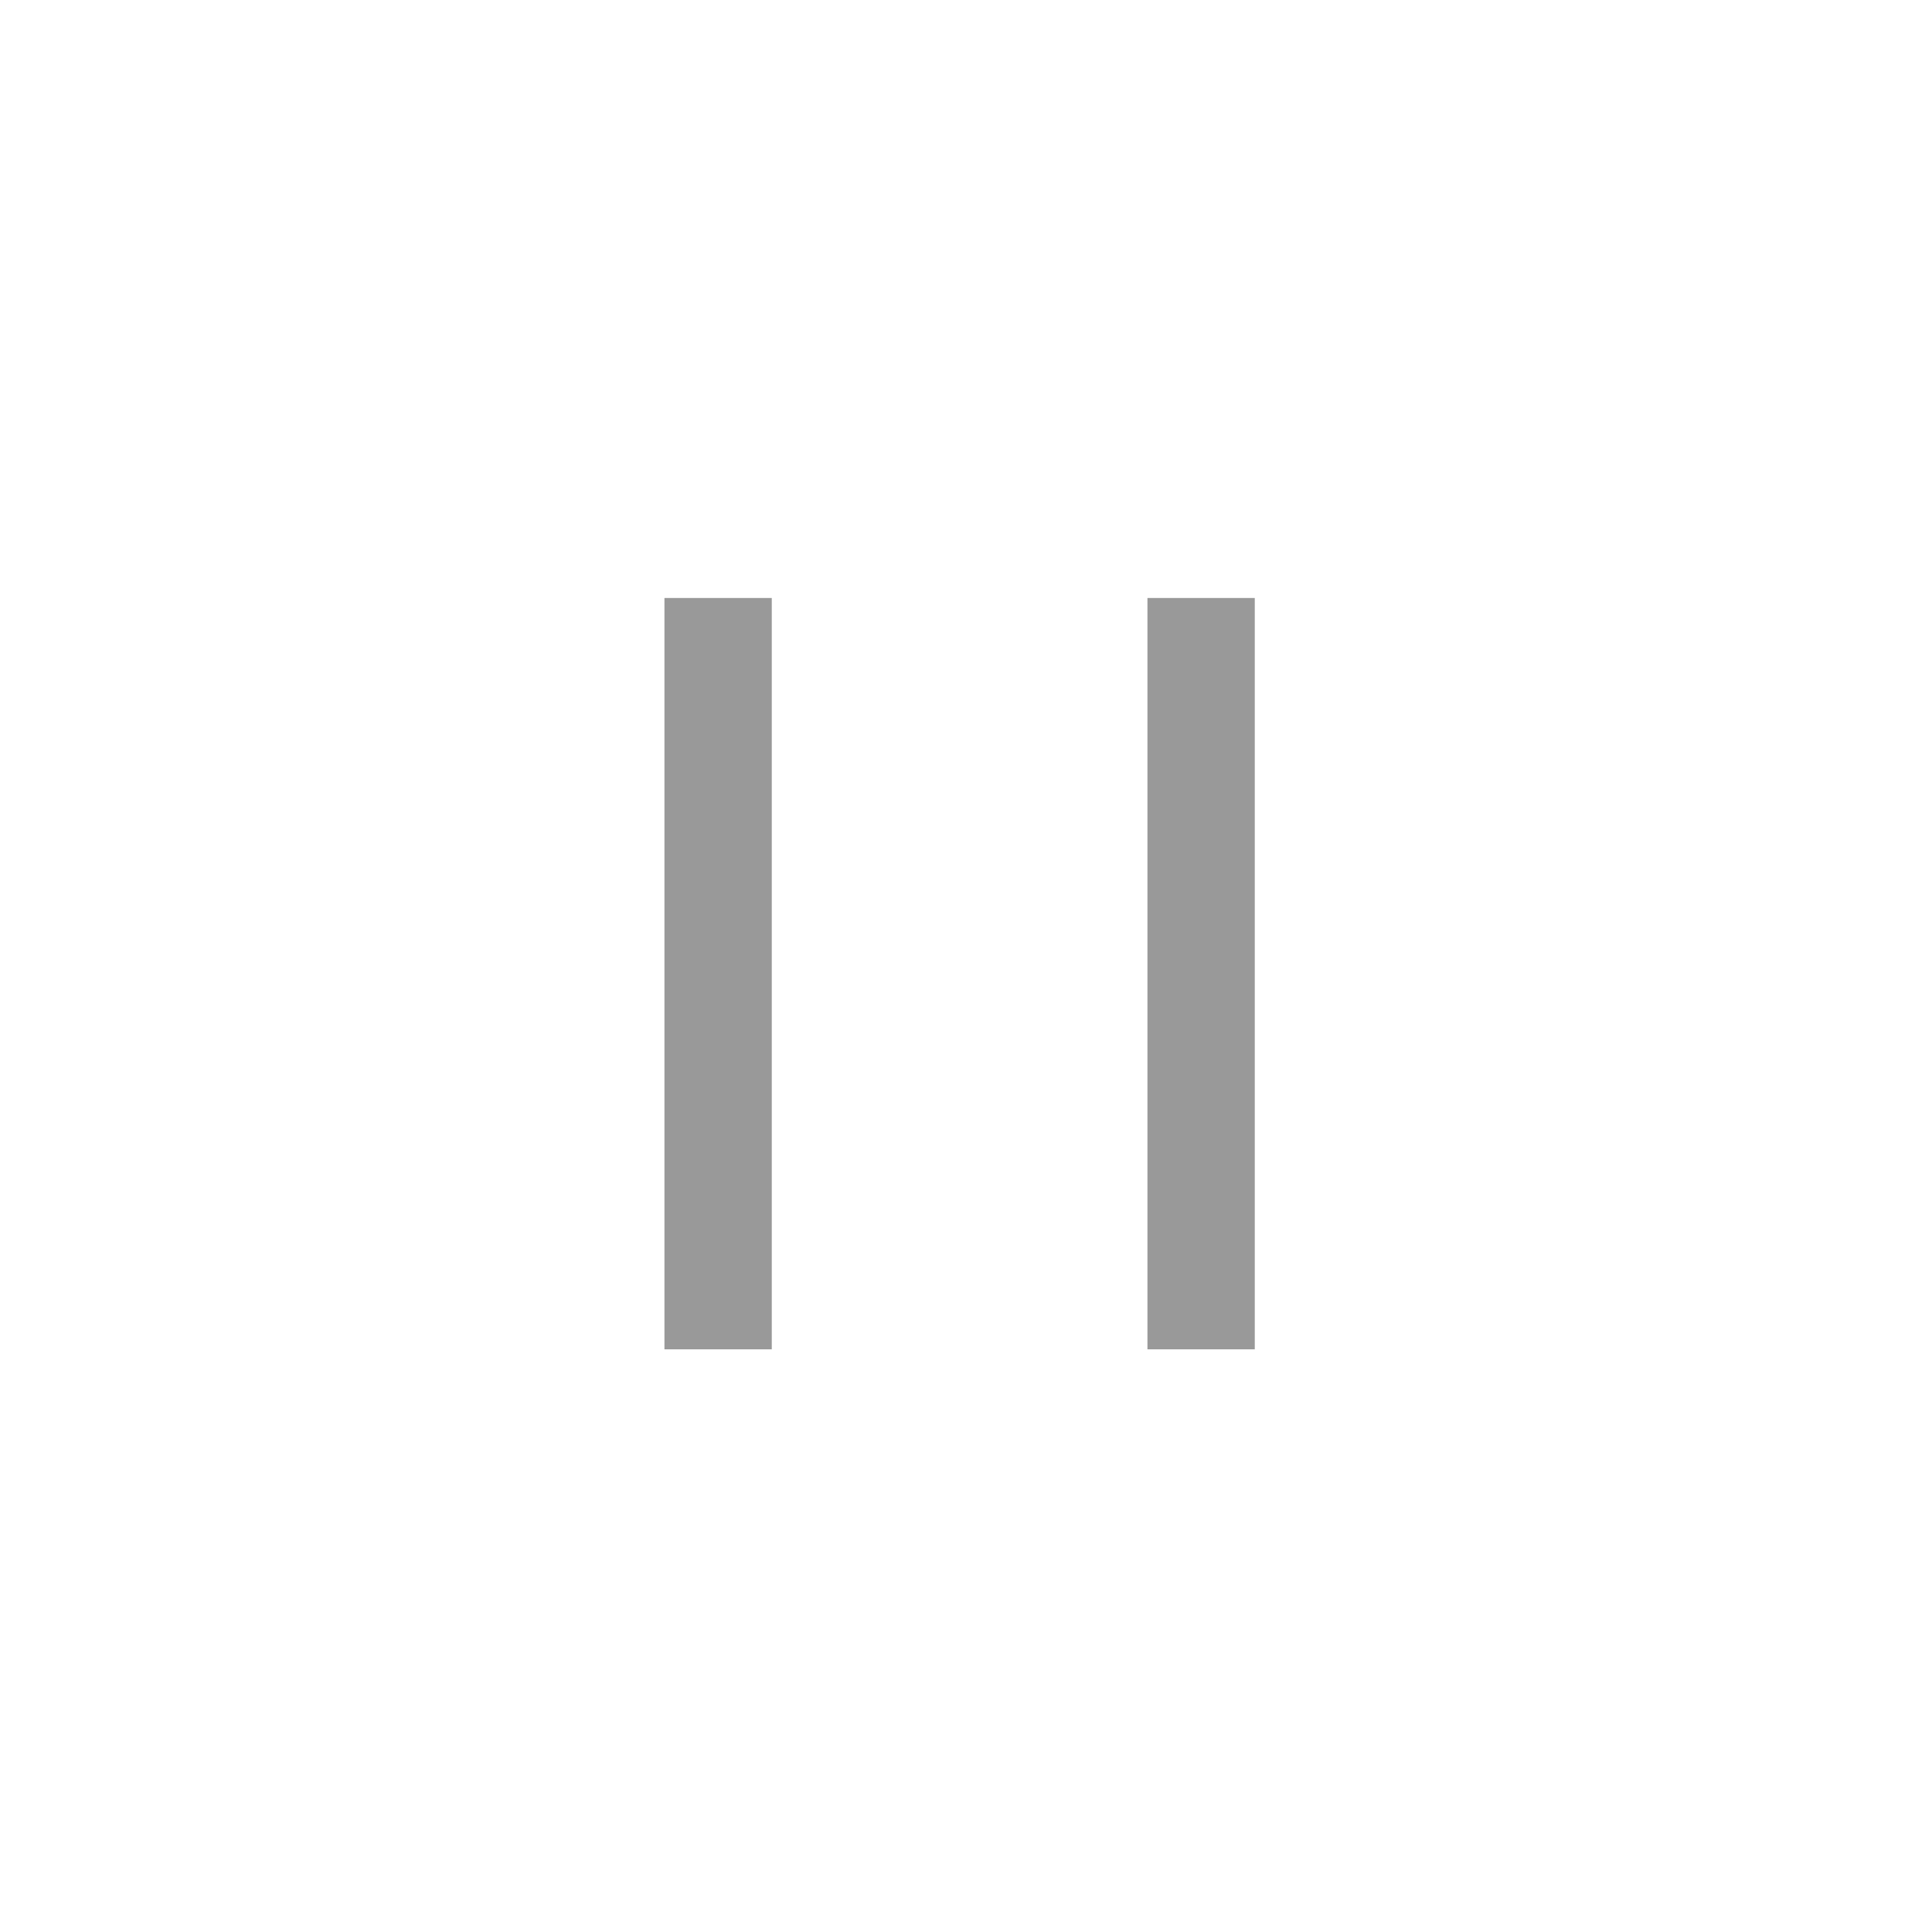
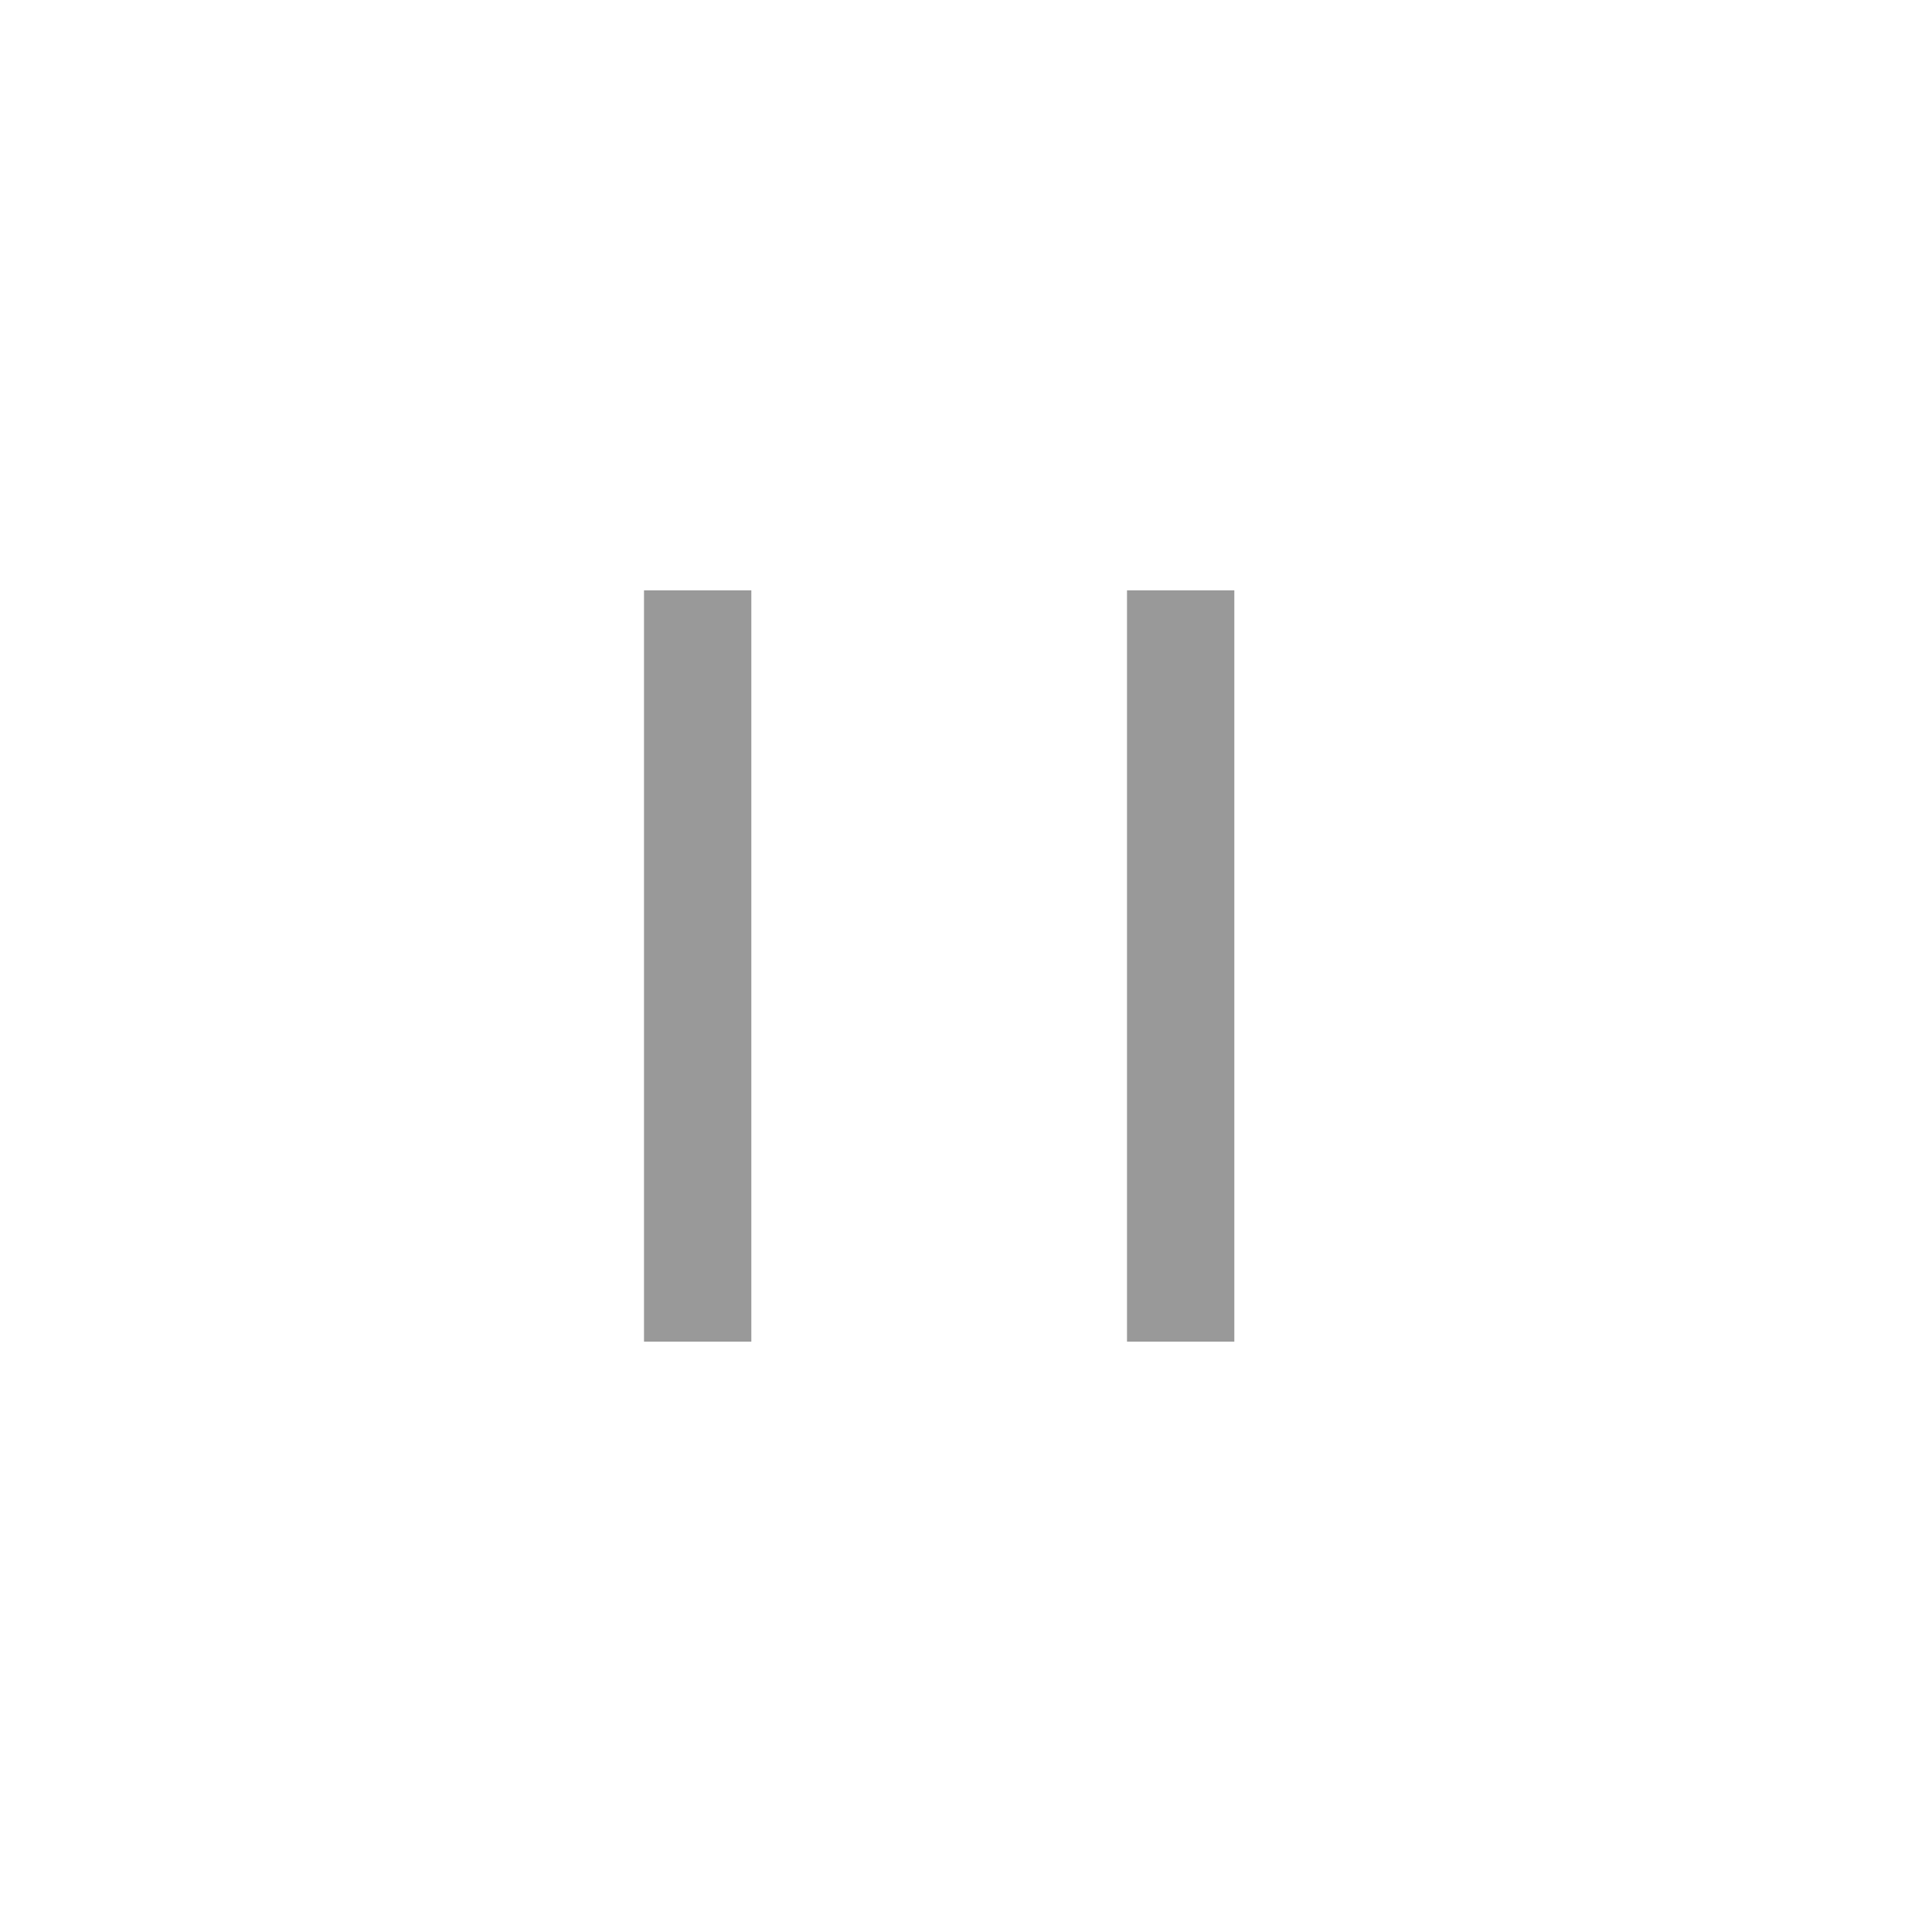
<svg xmlns="http://www.w3.org/2000/svg" width="36px" height="36px" viewBox="0 0 36 36" version="1.1">
-   <g id="页面-1" stroke="none" stroke-width="1" fill="none" fill-rule="evenodd" fill-opacity="0.4">
-     <g id="按钮规范" transform="translate(-168, -994)" fill="#000000" fill-rule="nonzero">
-       <g id="suspend_normal备份-3" transform="translate(166, 992)">
-         <g id="Group-3" transform="translate(13.38095, 11.14286)">
-           <path d="M1,16 L1,2 L3,2 L3,16 L1,16 Z M10,16 L10,2 L12,2 L12,16 L10,16 Z" id="Combined-Shape" transform="translate(6.5, 9) scale(-1, 1) translate(-6.5, -9) " />
+   <g id="页面-1" stroke="none" stroke-width="1" fill="none" fill-rule="evenodd" opacity="0.4">
+     <g id="按钮规范" transform="translate(-173, -991)" fill="#000000" fill-rule="nonzero">
+       <g id="suspend_normal备份-2" transform="translate(171, 989)">
+         <g id="Group-3" transform="translate(14, 11)">
+           <path d="M2,2 L2,16 L0,16 L0,2 L2,2 Z M11,2 L11,16 L9,16 L9,2 L11,2 Z" id="Combined-Shape" transform="translate(5.5, 9) scale(-1, 1) translate(-5.5, -9) " />
        </g>
      </g>
    </g>
  </g>
</svg>
